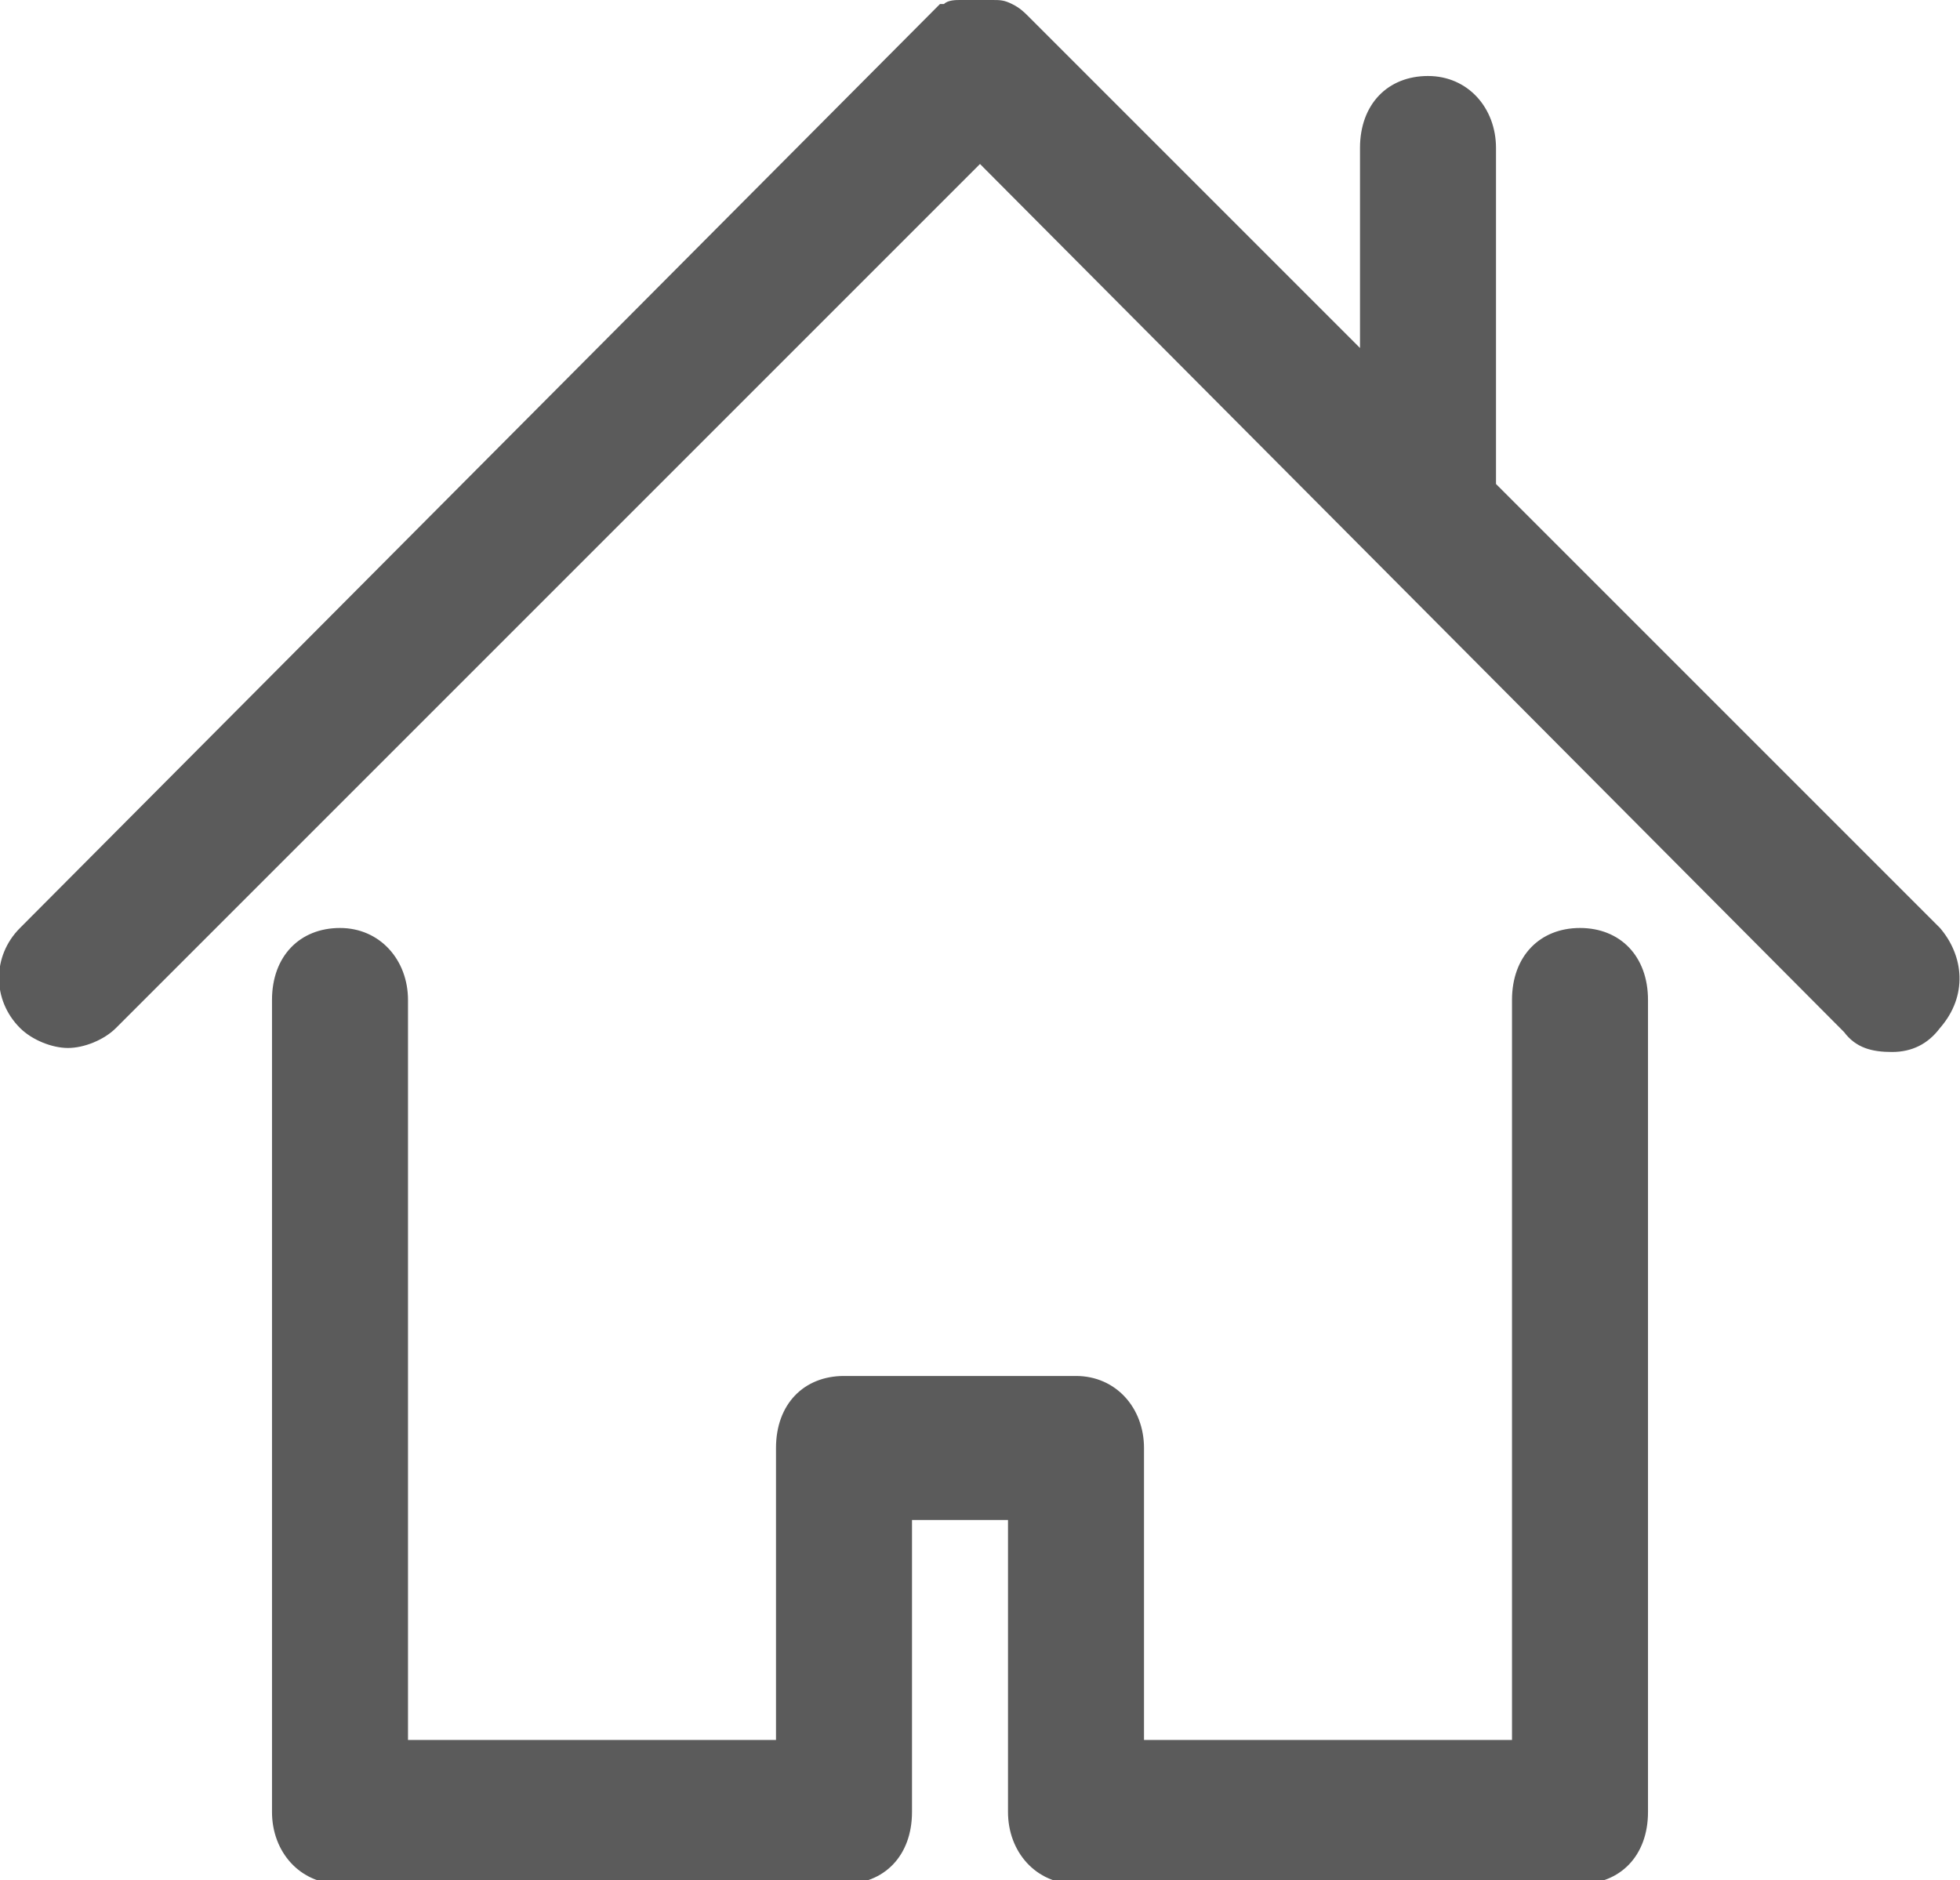
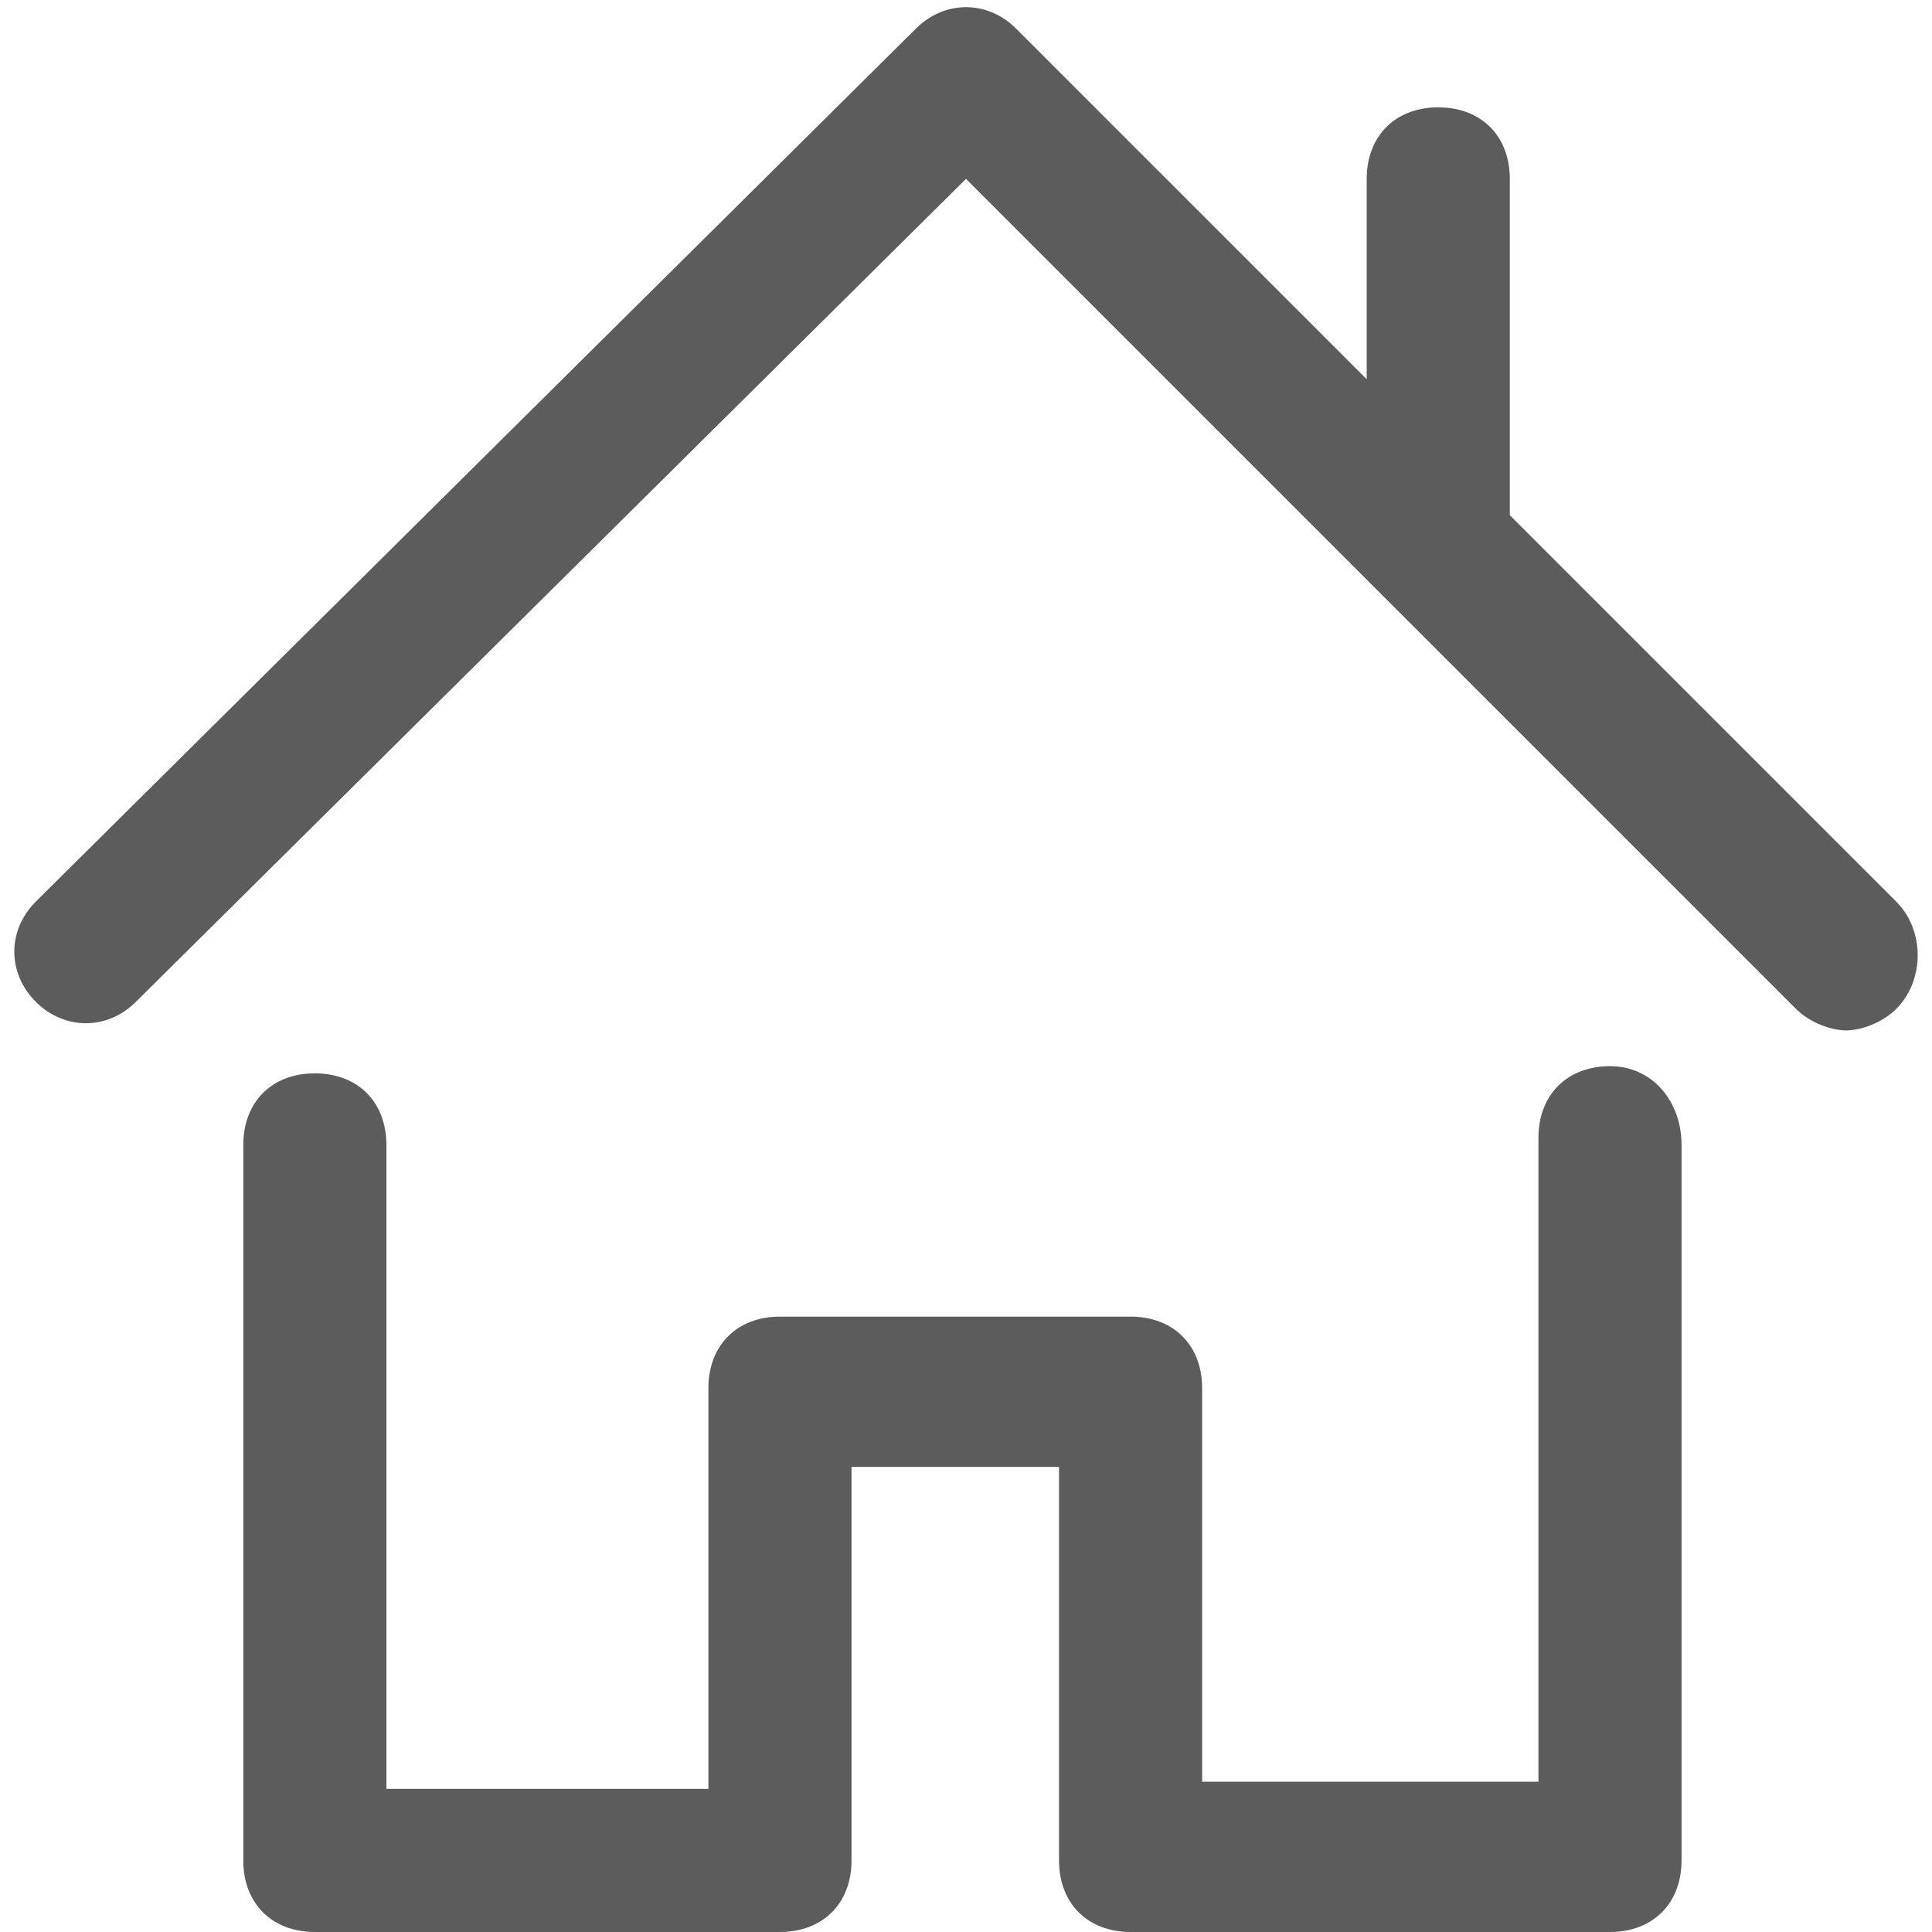
- <svg xmlns="http://www.w3.org/2000/svg" version="1.1" id="Layer_1" x="0px" y="0px" viewBox="0 0 49 47" style="enable-background:new 0 0 49 47;" xml:space="preserve">
-   <style type="text/css">
- 	.st0{fill:#5B5B5B;}
- </style>
+ <svg xmlns="http://www.w3.org/2000/svg" version="1.1" id="Layer_1" x="0px" y="0px" width="27px" height="27px" viewBox="0 0 27 27" enable-background="new 0 0 27 27" xml:space="preserve">
  <g>
-     <path class="st0" d="M48.5,23.2L37.4,12.1V3.7c0-1-0.7-1.8-1.7-1.8S34,2.6,34,3.7v5l-8.3-8.3c-0.1-0.1-0.2-0.2-0.4-0.3   C25.1,0,25,0,24.8,0H24c-0.1,0-0.3,0-0.4,0.1h-0.1l-23,23.1c-0.7,0.7-0.7,1.8,0,2.5c0.3,0.3,0.8,0.5,1.2,0.5s0.9-0.2,1.2-0.5   L24.5,4.1l21.6,21.7c0.3,0.4,0.7,0.5,1.2,0.5s0.9-0.2,1.2-0.6C49.2,24.9,49.1,23.9,48.5,23.2z" />
-     <path class="st0" d="M39.5,23.2c-1,0-1.7,0.7-1.7,1.8v18.5h-9.2v-7.3c0-1-0.7-1.8-1.7-1.8h-5.8c-1,0-1.7,0.7-1.7,1.8v7.3h-9.2V25   c0-1-0.7-1.8-1.7-1.8S6.8,23.9,6.8,25v20.3c0,1,0.7,1.8,1.7,1.8h12.6c1,0,1.7-0.7,1.7-1.8V38h2.4v7.3c0,1,0.7,1.8,1.7,1.8h12.6   c1,0,1.7-0.7,1.7-1.8V25C41.2,23.9,40.5,23.2,39.5,23.2z" />
+     <path fill="#5C5C5C" d="M26.5,12.6l-5.4-5.4V2.5c0-0.6-0.4-1-1-1s-1,0.4-1,1v2.8l-4.9-4.9c-0.4-0.4-1-0.4-1.4,0L0.5,12.6   c-0.4,0.4-0.4,1,0,1.4s1,0.4,1.4,0L13.5,2.5l11.6,11.6c0.2,0.2,0.5,0.3,0.7,0.3s0.5-0.1,0.7-0.3C26.9,13.7,26.9,13,26.5,12.6z" />
+     <path fill="#5C5C5C" d="M22.5,14.9c-0.6,0-1,0.4-1,1v9h-4.7v-5.5c0-0.6-0.4-1-1-1h-4.9c-0.6,0-1,0.4-1,1V25H5.4v-9c0-0.6-0.4-1-1-1   s-1,0.4-1,1v10c0,0.6,0.4,1,1,1h6.5c0.6,0,1-0.4,1-1v-5.5h2.9V26c0,0.6,0.4,1,1,1h6.7c0.6,0,1-0.4,1-1v-10   C23.5,15.4,23.1,14.9,22.5,14.9z" />
  </g>
</svg>
